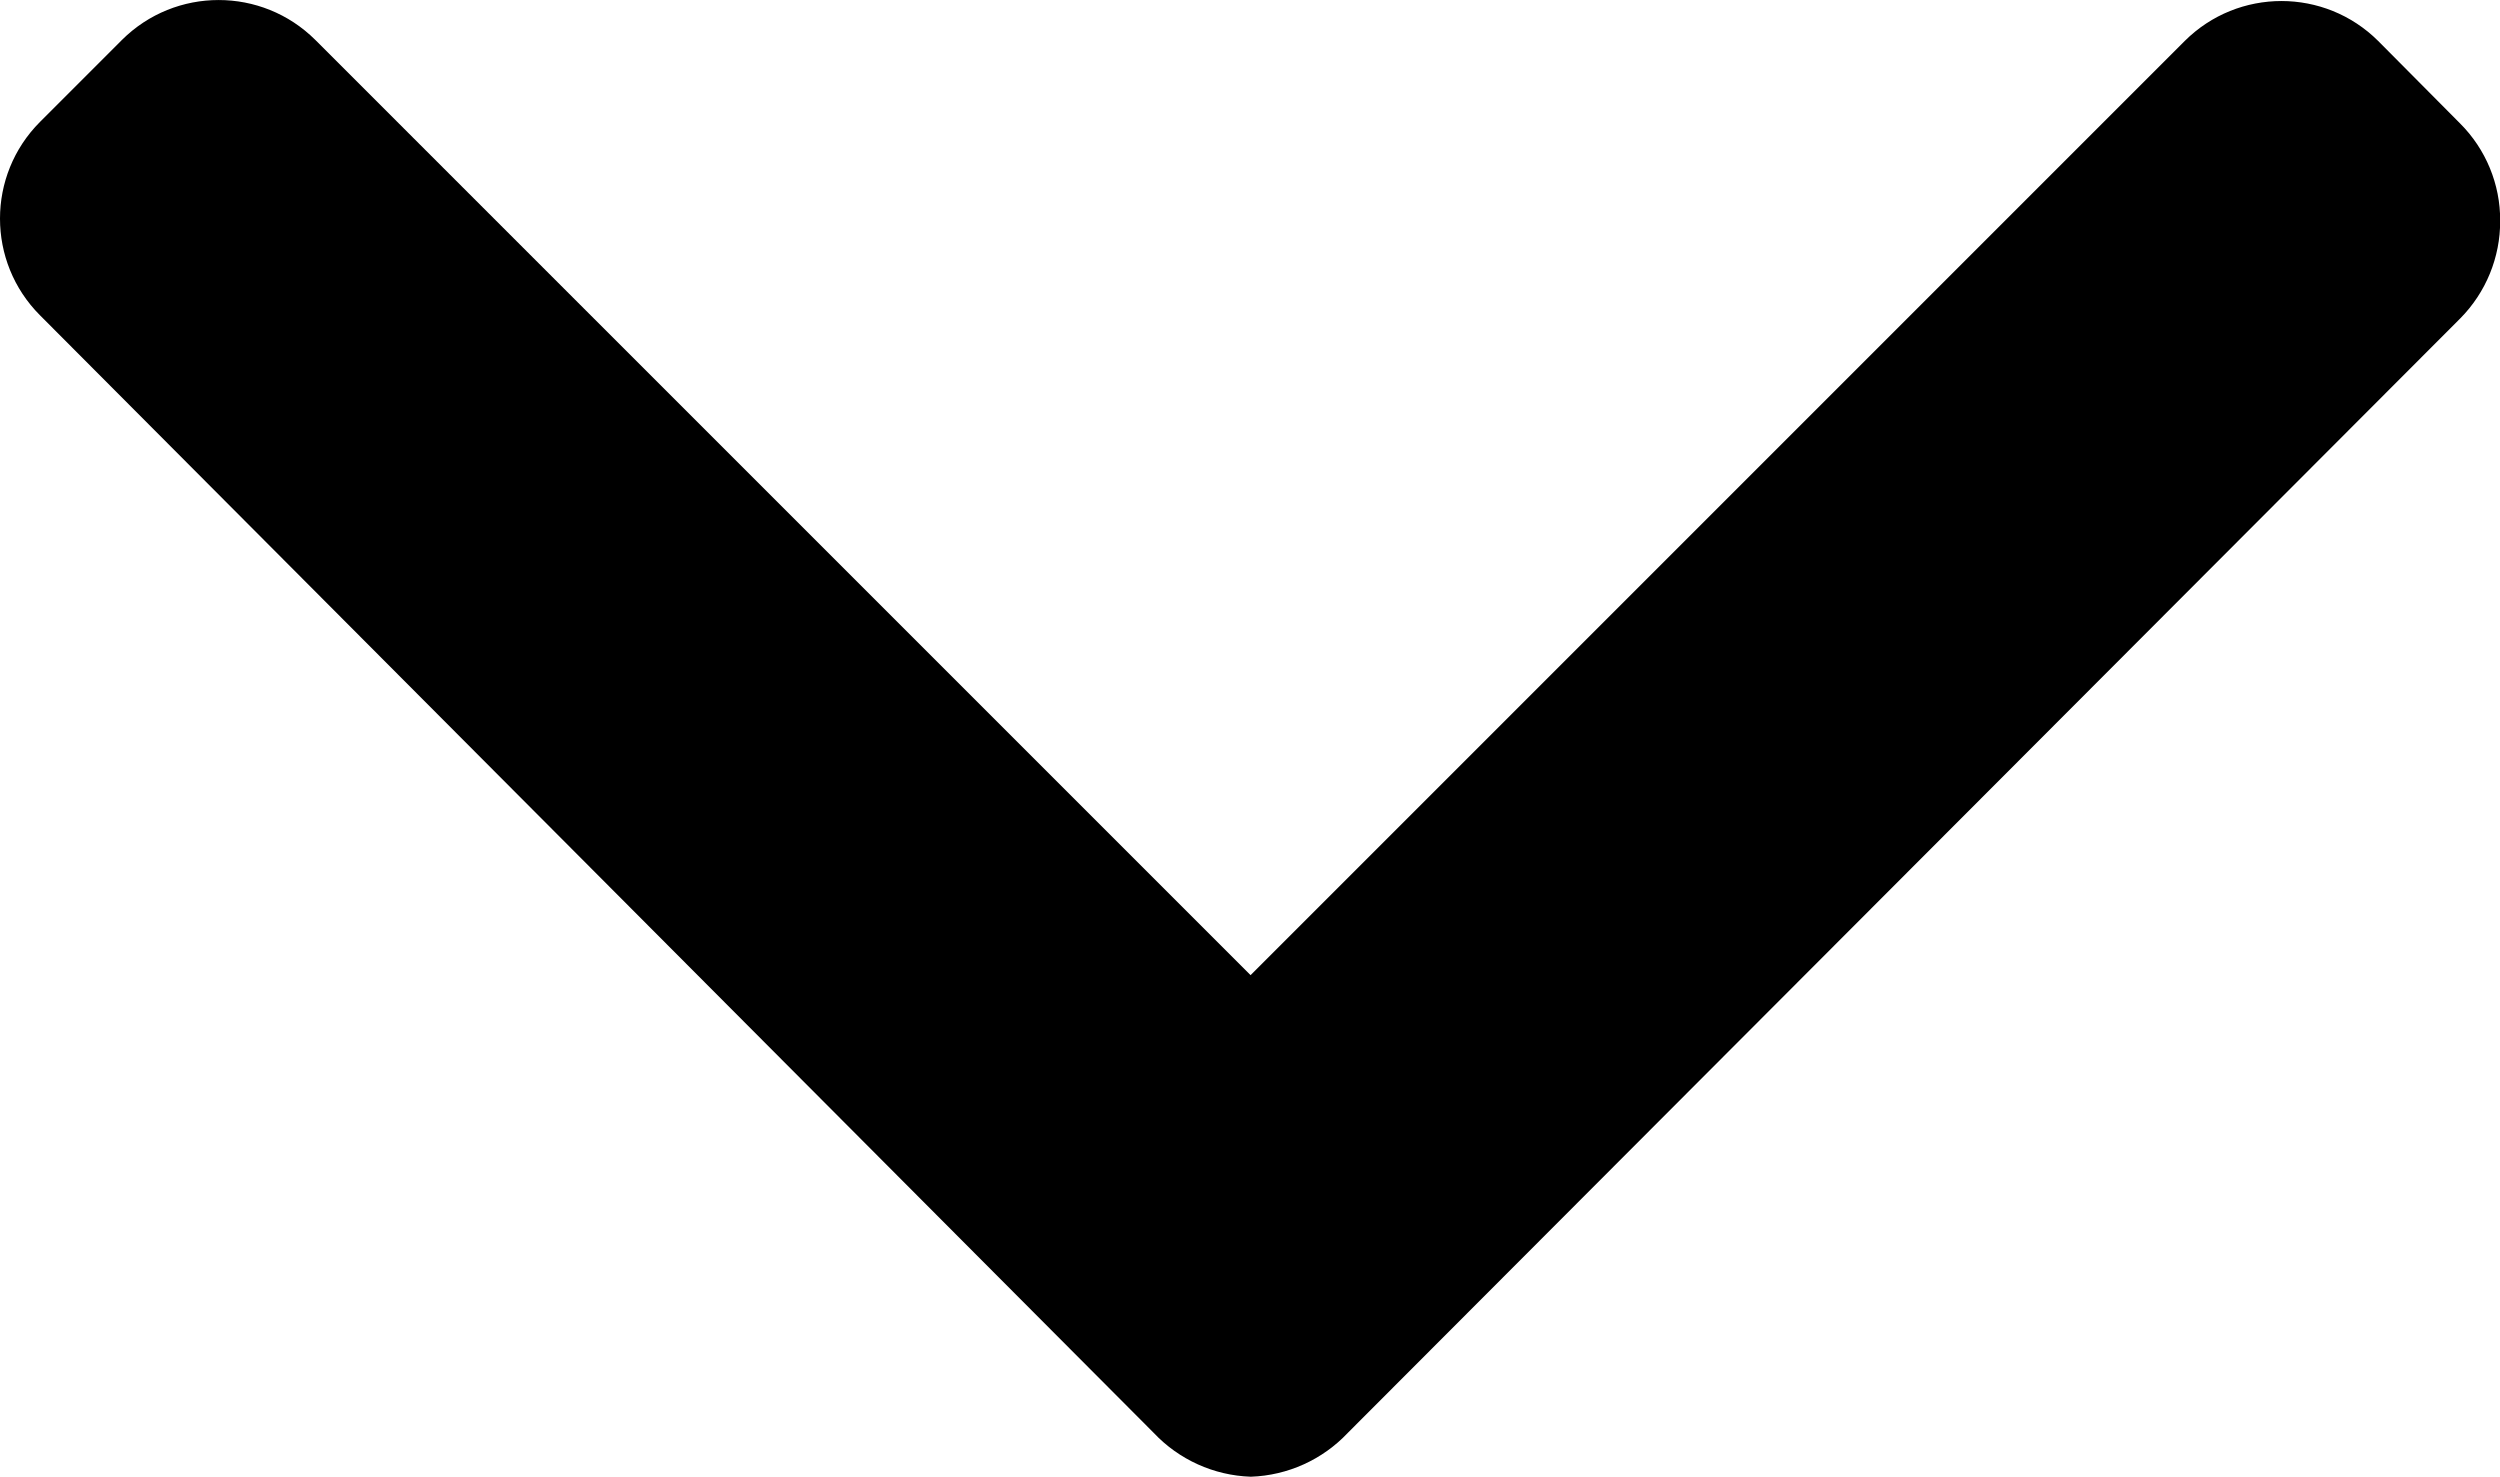
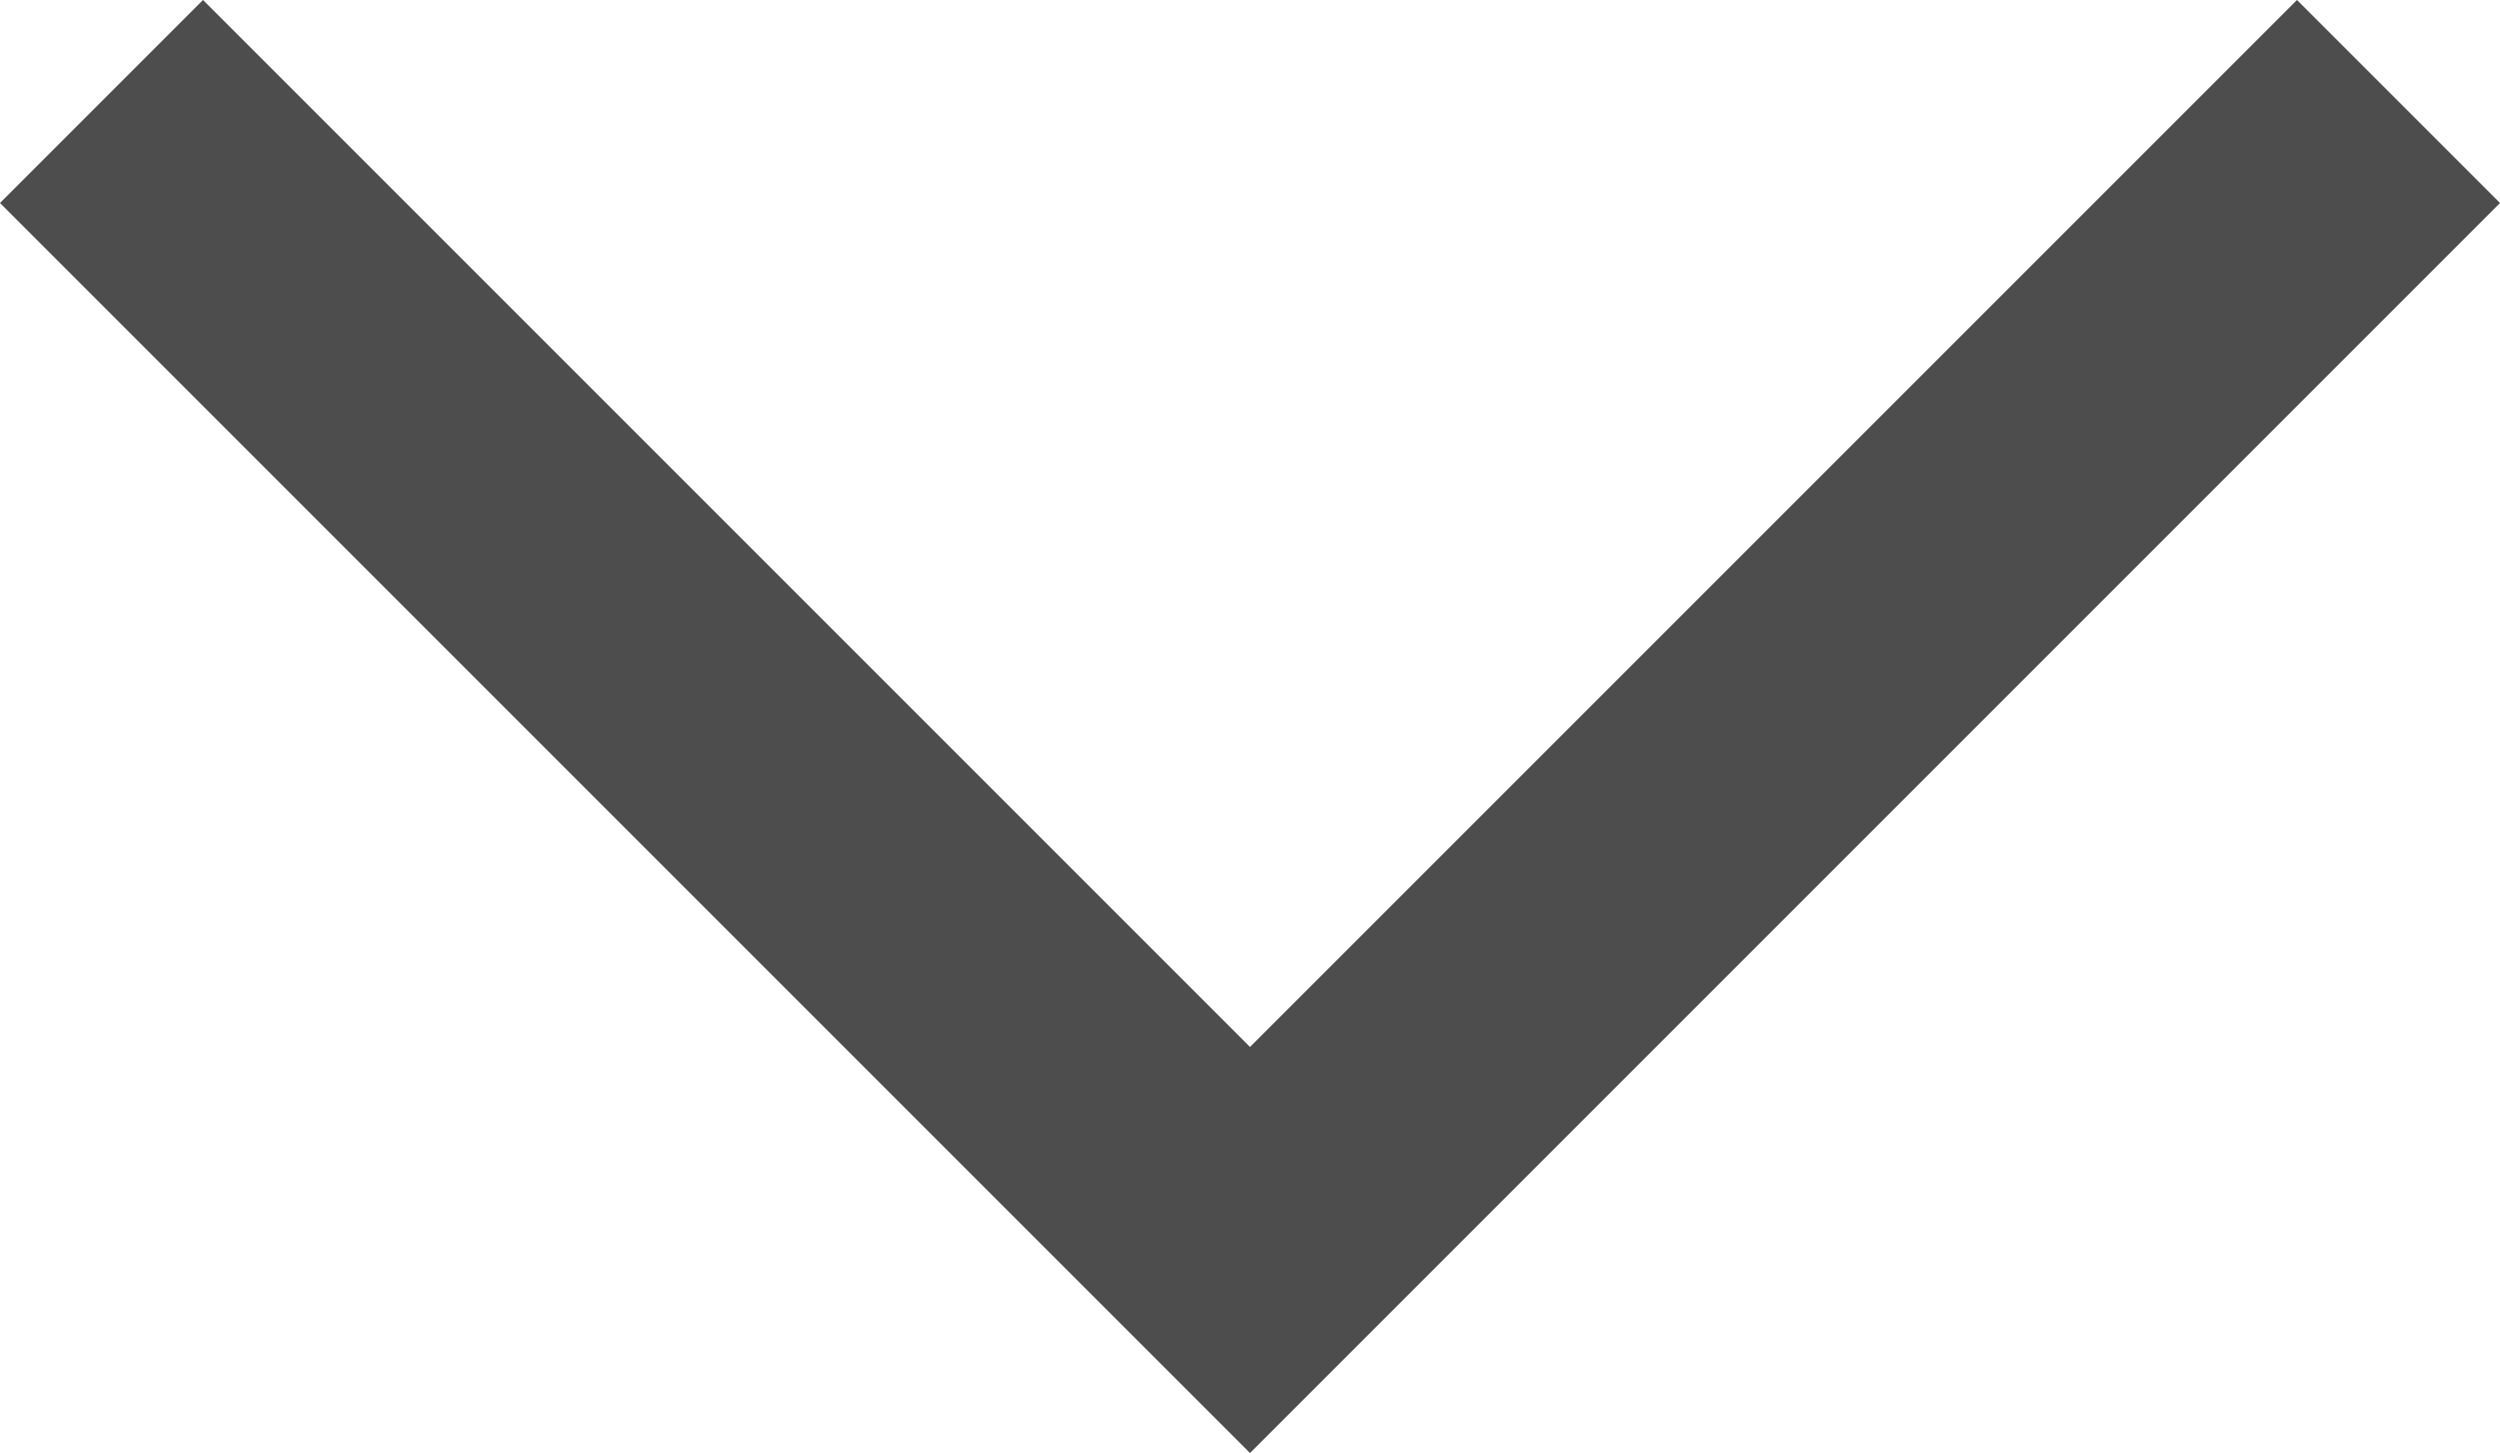
- <svg xmlns="http://www.w3.org/2000/svg" width="70.488" height="41.634" viewBox="0 0 70.488 41.634">
-   <g id="download" transform="translate(0 -100.698)">
-     <g id="Grupo_1" data-name="Grupo 1" transform="translate(0 100.698)">
-       <path id="Trazado_1" data-name="Trazado 1" d="M69.362,104.178l-2.309-2.325a3.865,3.865,0,0,0-5.454,0L35.26,128.193,8.891,101.824a3.866,3.866,0,0,0-5.453,0l-2.31,2.311a3.859,3.859,0,0,0,0,5.453l31.4,31.509a3.941,3.941,0,0,0,2.734,1.237h.012A3.94,3.94,0,0,0,38,141.1l31.366-31.423a3.894,3.894,0,0,0,1.127-2.754A3.856,3.856,0,0,0,69.362,104.178Z" transform="translate(0 -100.698)" />
-     </g>
-   </g>
+ <svg xmlns="http://www.w3.org/2000/svg" width="17.414" height="10.121" viewBox="0 0 17.414 10.121">
+   <defs>
+     <style>.a{fill:none;stroke:#4d4d4d;stroke-miterlimit:10;stroke-width:2px;}</style>
+   </defs>
+   <path class="a" d="M829.5,568.5l-8,8-8-8" transform="translate(-812.793 -567.793)" />
</svg>
